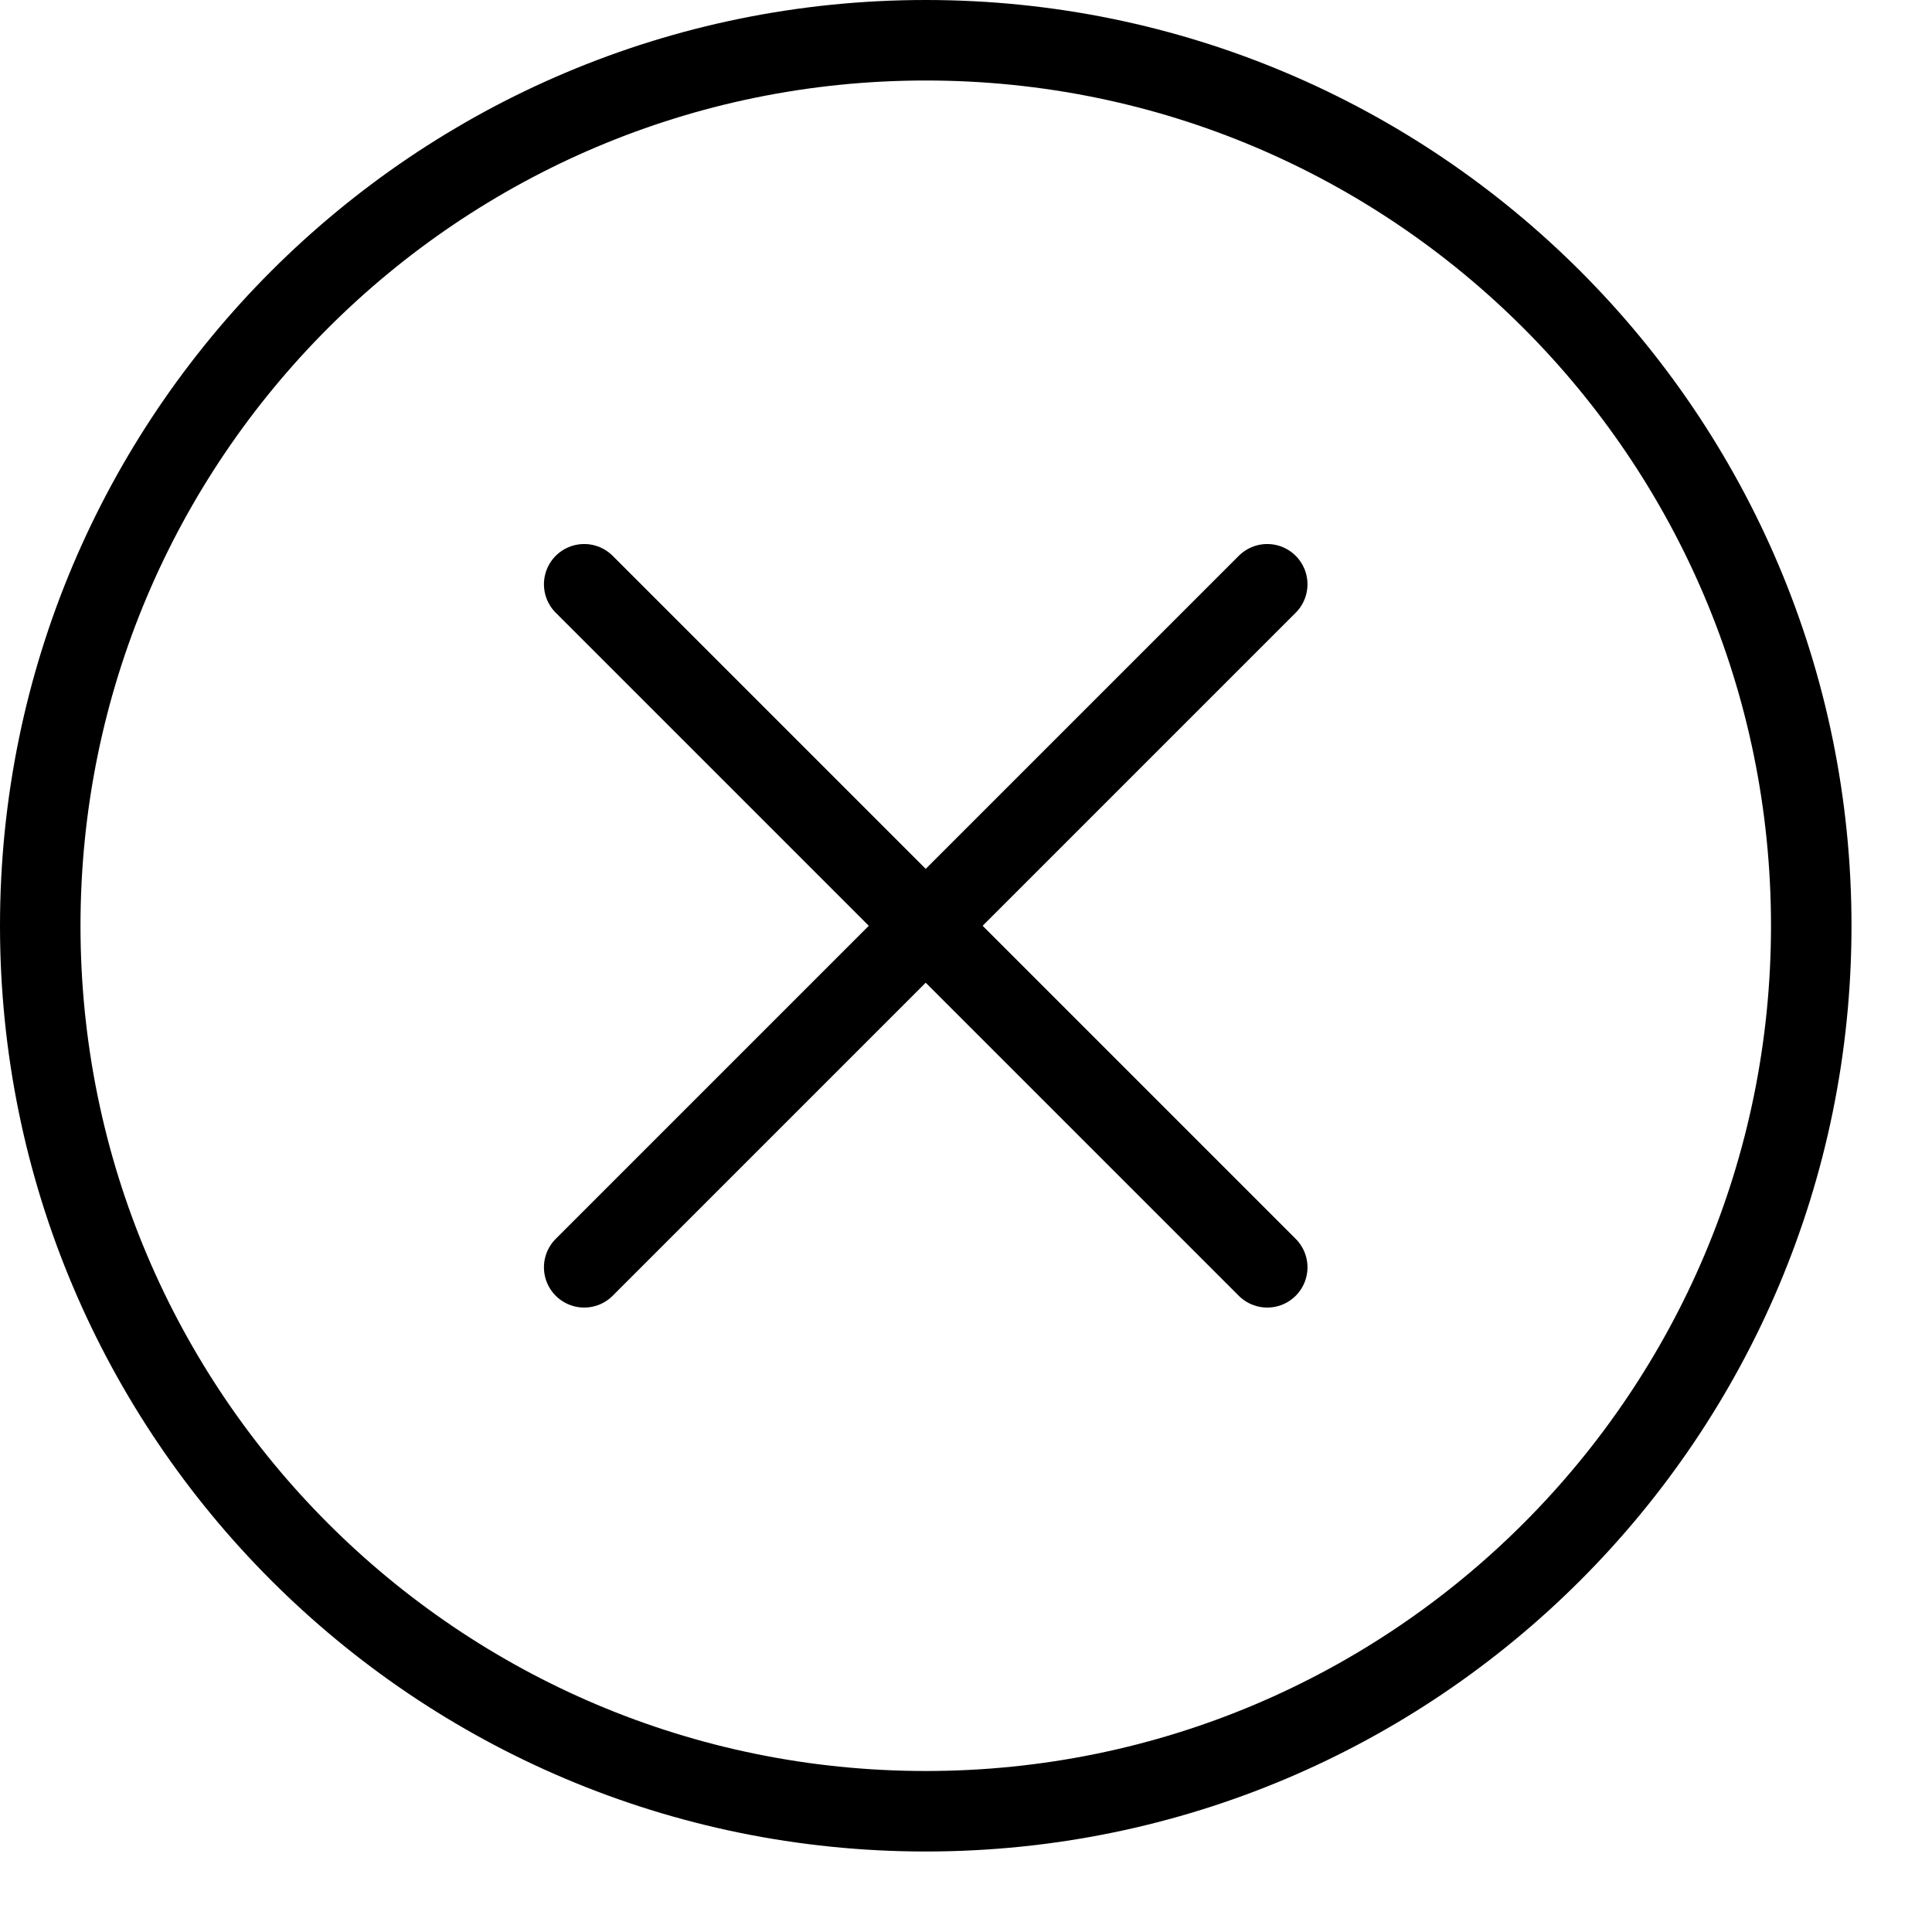
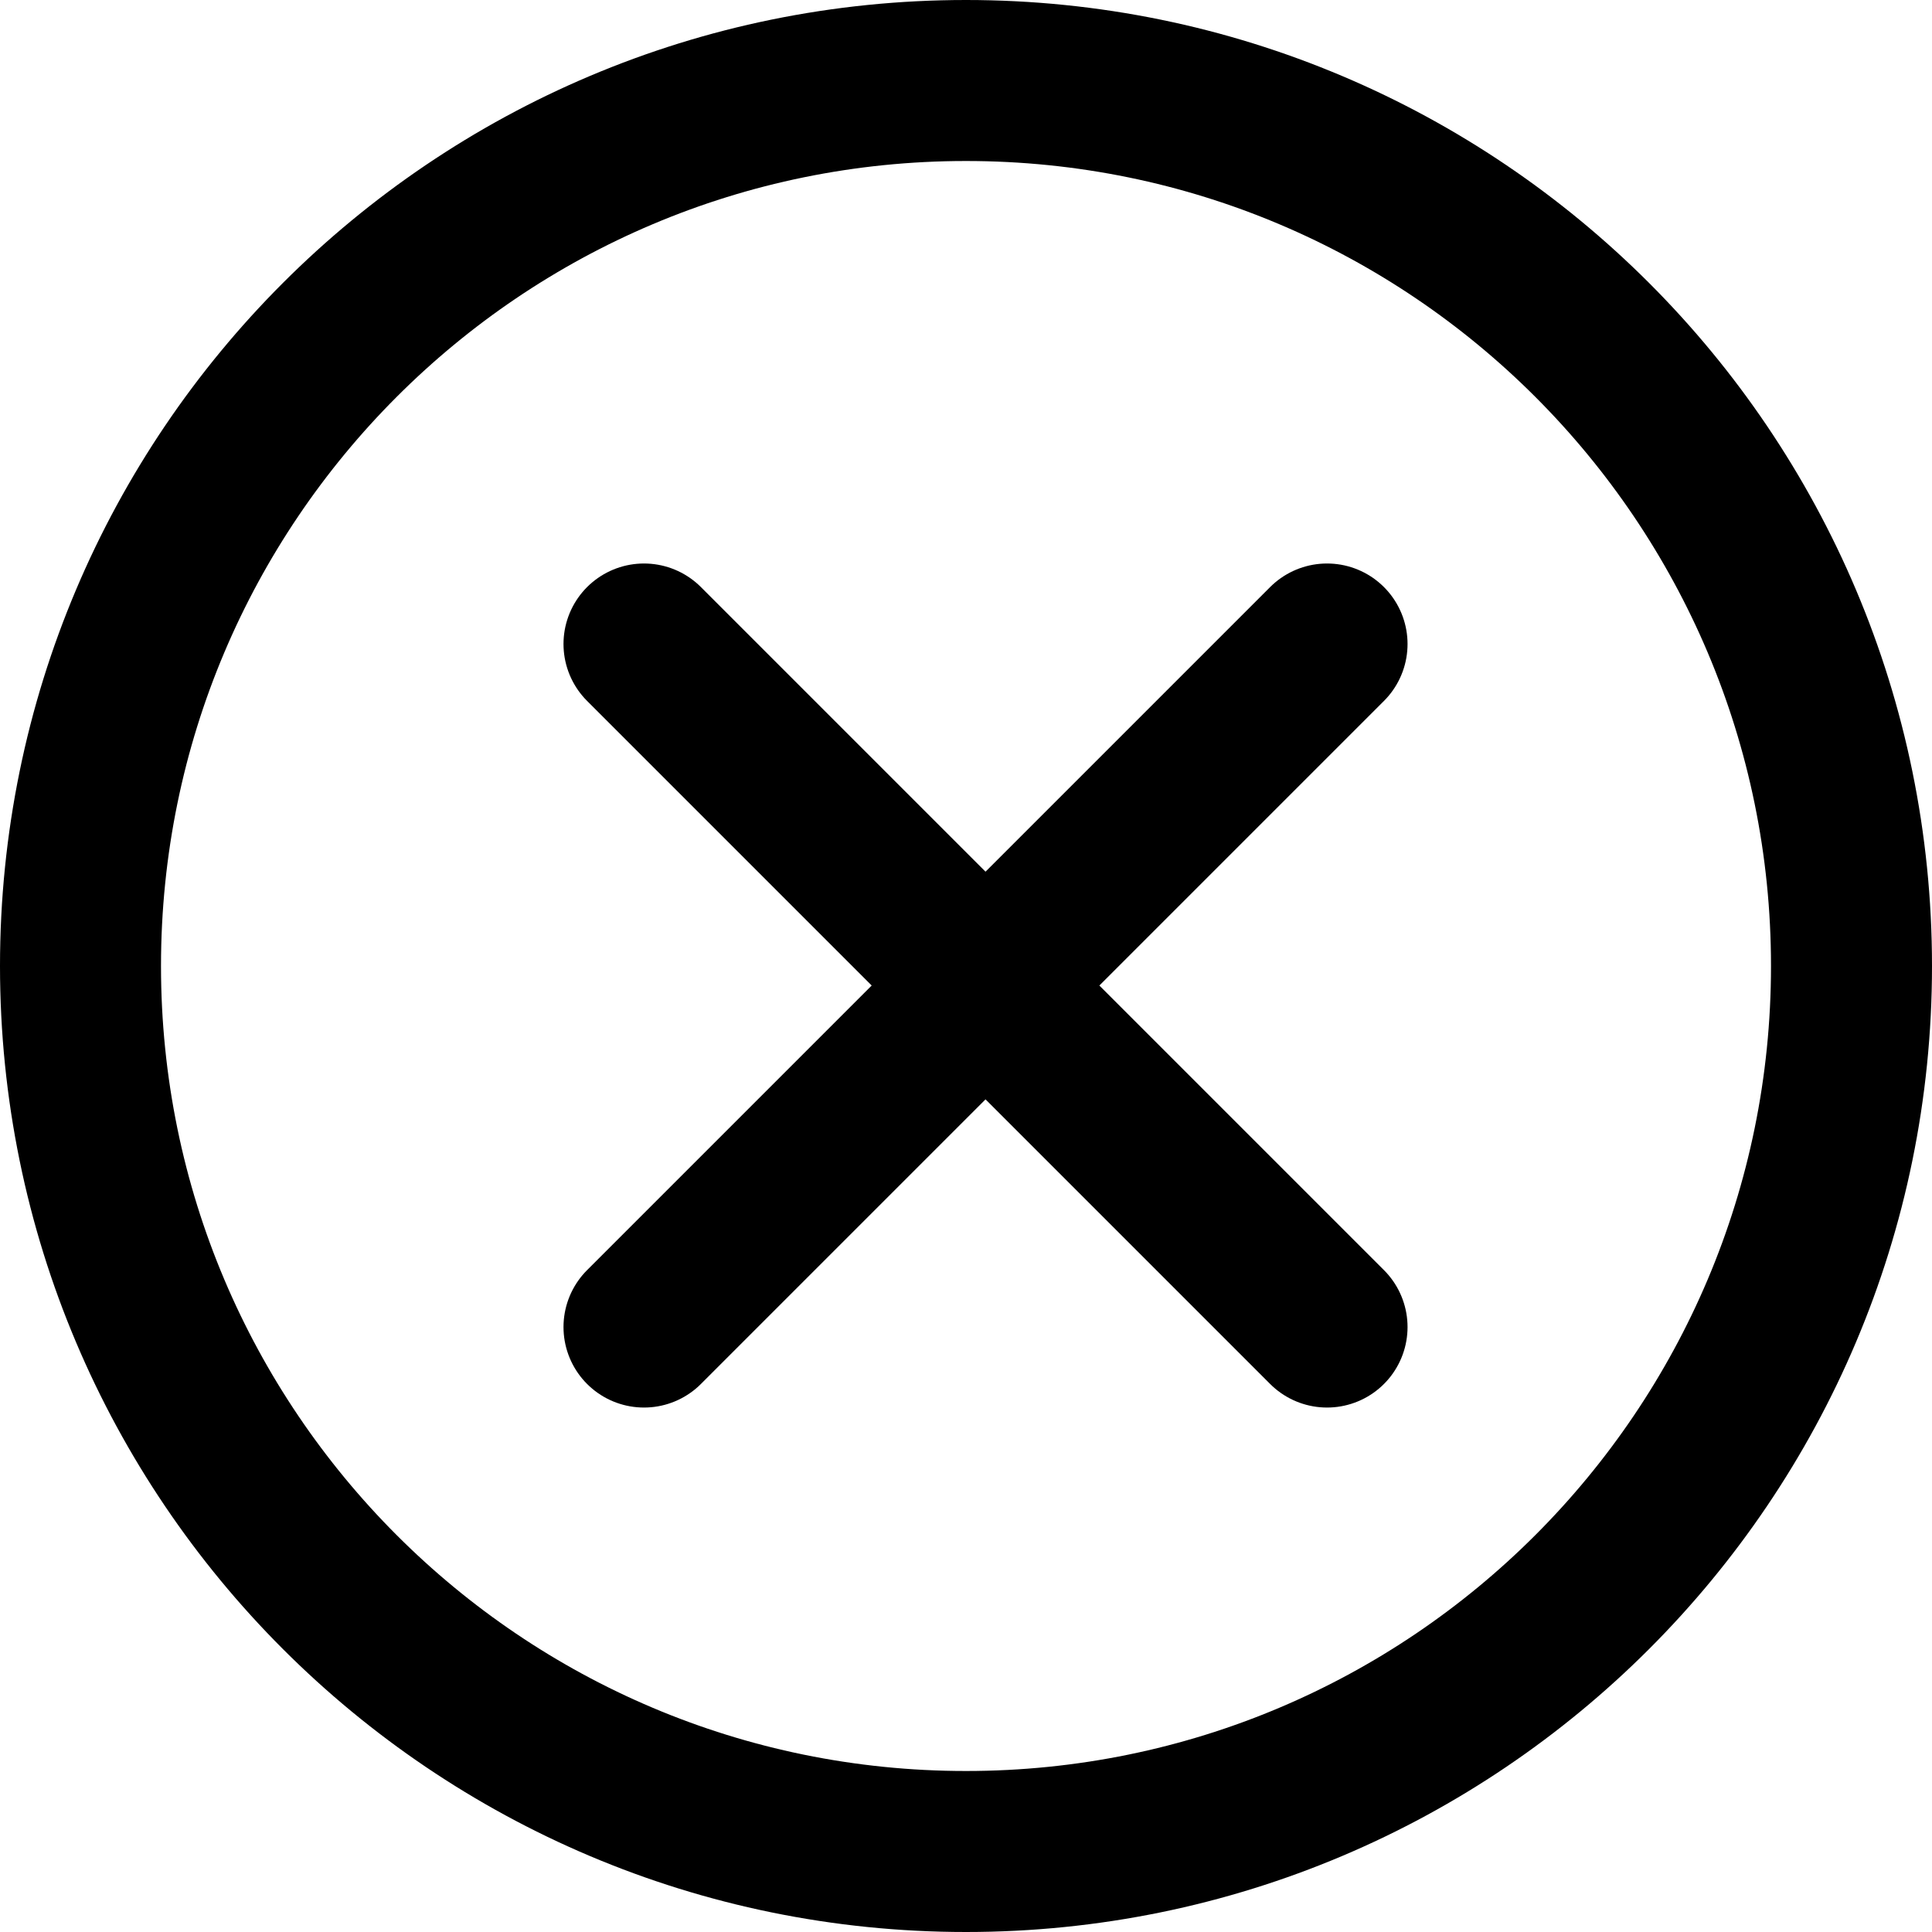
- <svg xmlns="http://www.w3.org/2000/svg" version="1.1" x="0px" y="0px" width="24px" height="24px" viewBox="0 0 24 24" enable-background="new 0 0 24 24" xml:space="preserve">
-   <g id="Outline_Icons_1_">
-     <g id="Outline_Icons">
-       <g>
-         <circle fill="none" stroke="#000000" stroke-linecap="round" stroke-linejoin="round" stroke-miterlimit="10" cx="11.5" cy="11.5" r="11" />
-         <line fill="none" stroke="#000000" stroke-linecap="round" stroke-linejoin="round" stroke-miterlimit="10" x1="15.742" y1="7.258" x2="7.257" y2="15.743" />
-         <line fill="none" stroke="#000000" stroke-linecap="round" stroke-linejoin="round" stroke-miterlimit="10" x1="15.742" y1="15.743" x2="7.257" y2="7.258" />
-       </g>
-     </g>
-     <g id="New_icons_1_">
- 	</g>
-   </g>
-   <g id="Invisible_Shape">
-     <rect fill="none" width="24" height="24" />
+ <svg xmlns="http://www.w3.org/2000/svg" width="24" height="24" viewBox="0 0 24 24">
+   <g fill="none" fill-rule="evenodd">
+     <circle cx="12" cy="12" r="11" stroke="#000" stroke-width="2" />
+     <path stroke="#000" stroke-linecap="round" stroke-linejoin="round" stroke-width="2" d="M16.485 8L8 16.485M16.485 16.485L8 8" />
  </g>
</svg>
